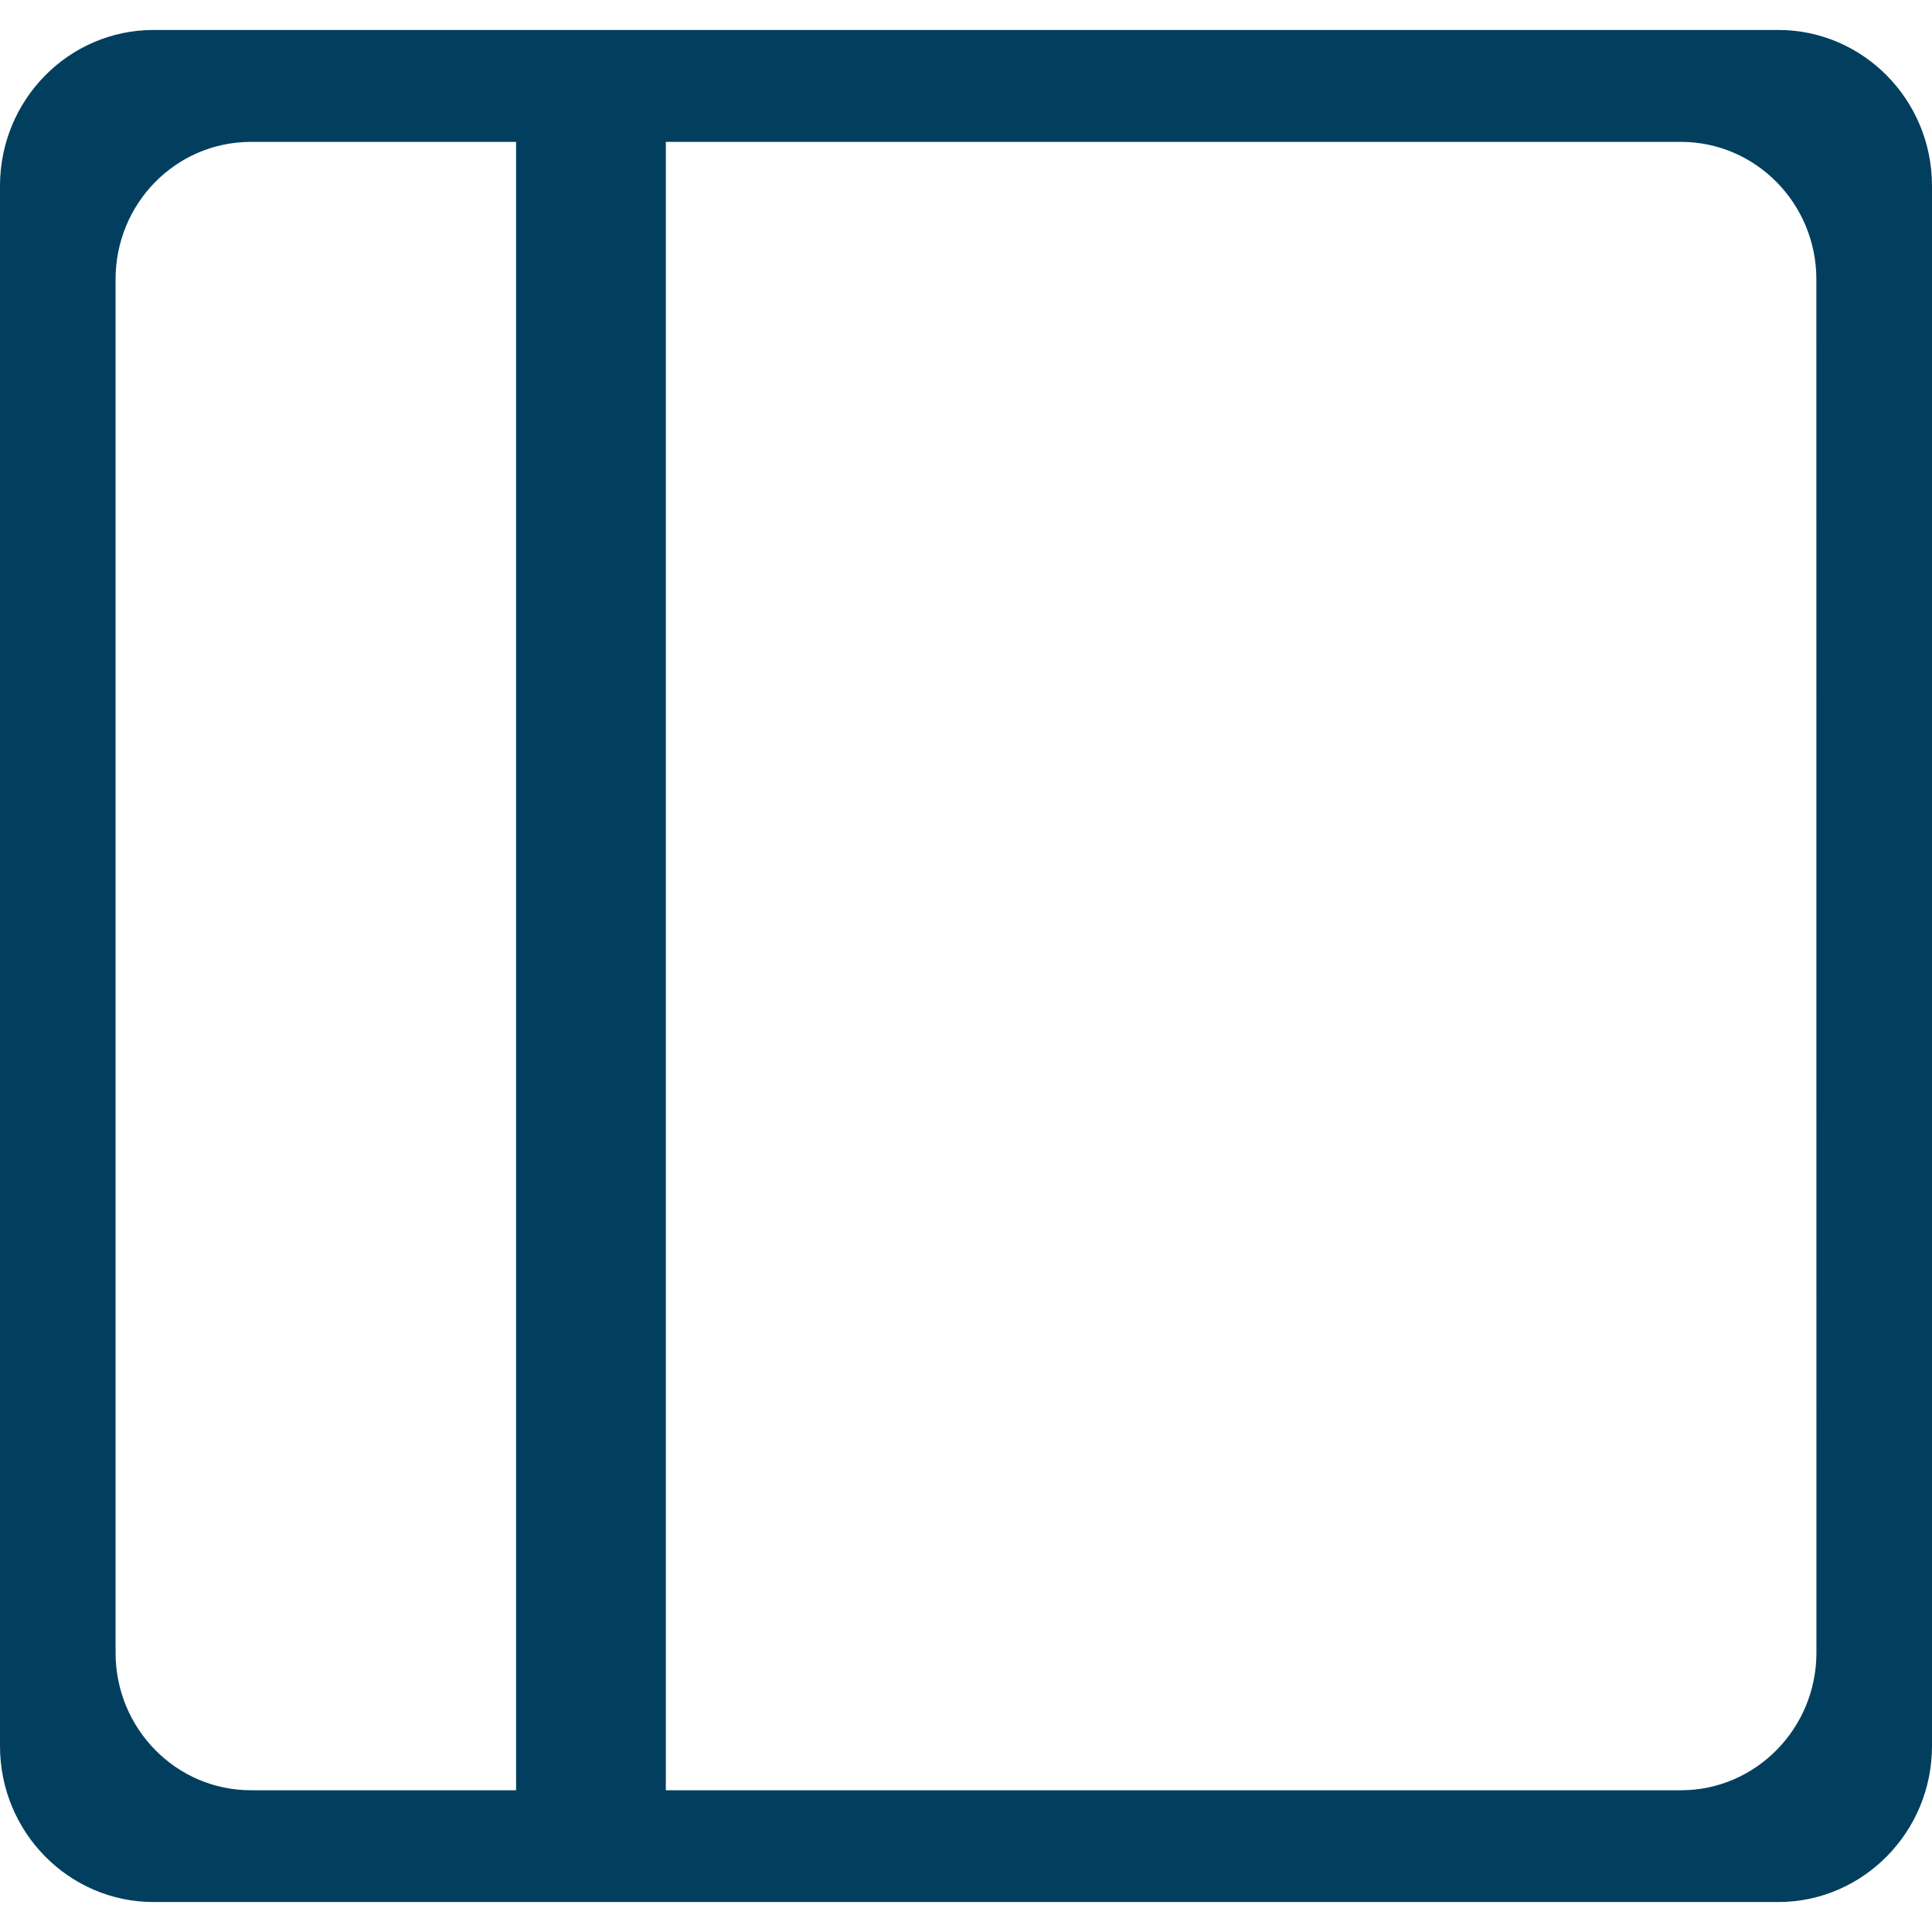
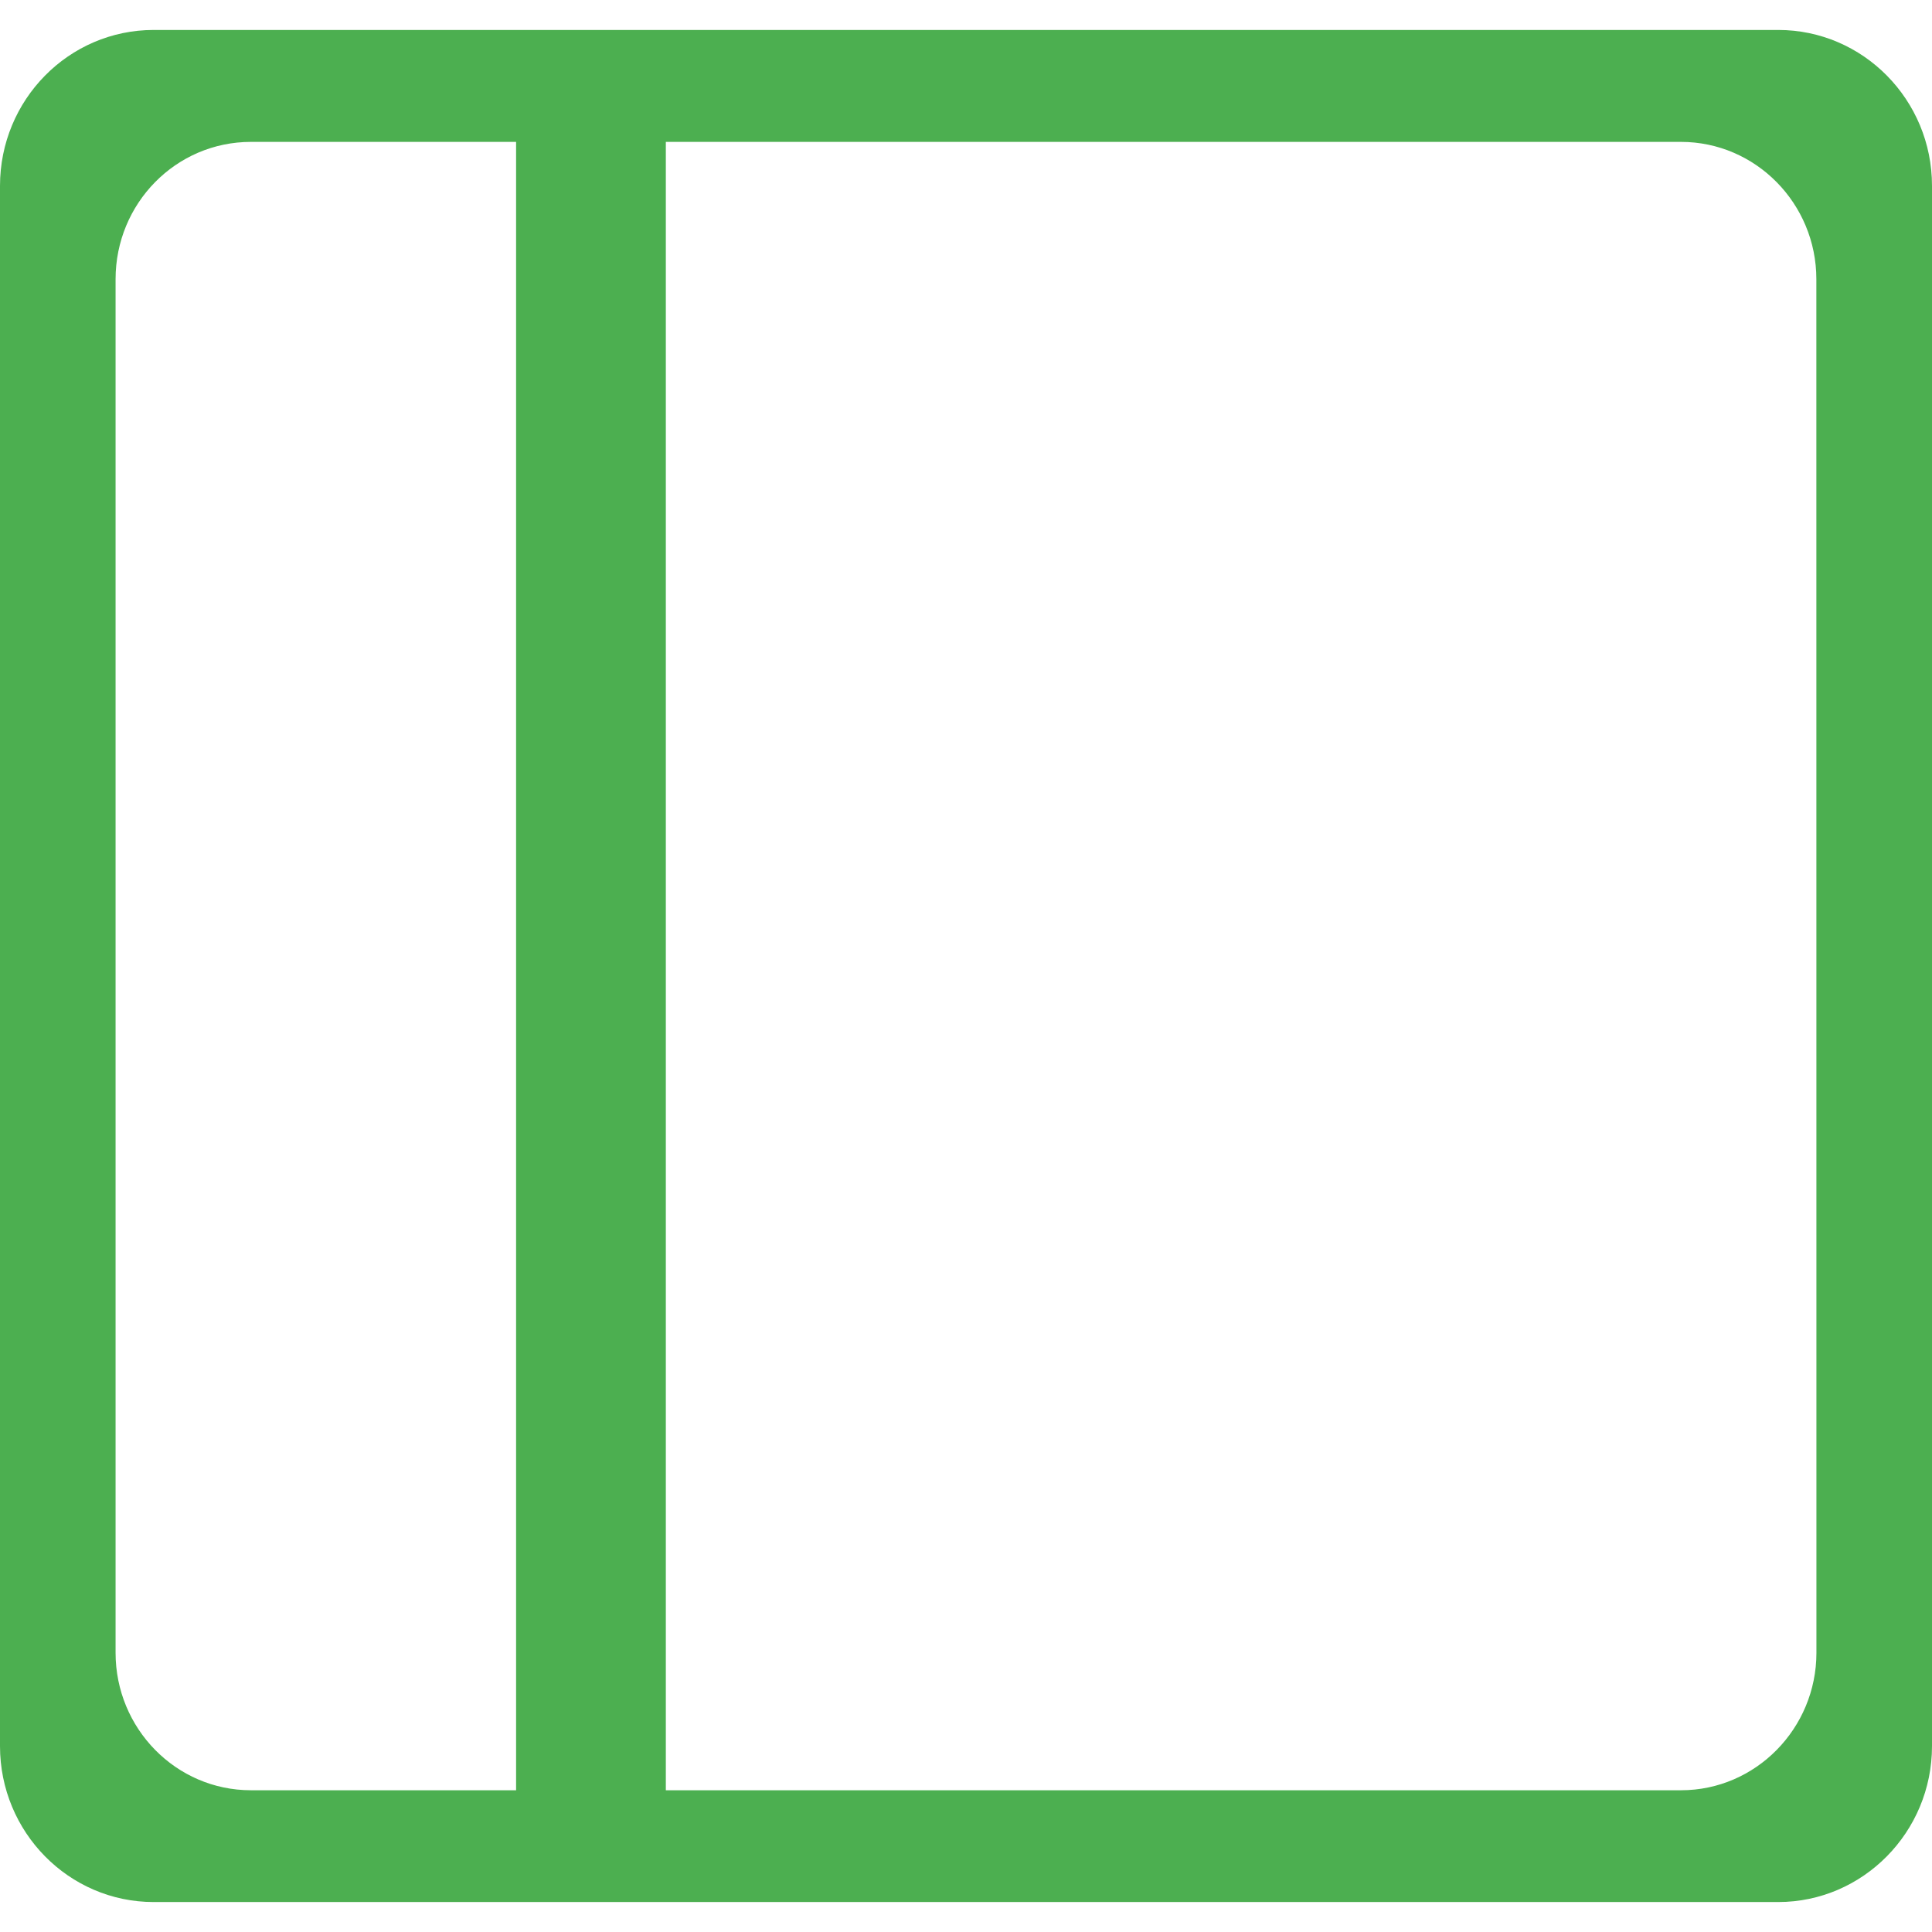
<svg xmlns="http://www.w3.org/2000/svg" version="1.1" id="Capa_1" x="0px" y="0px" viewBox="0 0 28.05 28.05" style="enable-background:new 0 0 28.05 28.05;" xml:space="preserve" width="512px" height="512px">
  <g>
-     <path d="M25.818,0.435H2.231C0.998,0.435,0,1.449,0,2.699v22.652c0,1.248,0.998,2.264,2.231,2.264h23.586   c1.23,0,2.233-1.016,2.233-2.264V2.699C28.051,1.449,27.048,0.435,25.818,0.435z M1.678,23.996V4.054   c0-1.102,0.877-1.994,1.965-1.994h3.85v23.932h-3.85C2.555,25.992,1.678,25.095,1.678,23.996z M26.372,23.996   c0,1.1-0.883,1.996-1.965,1.996H9.667V2.06h14.739c1.082,0,1.965,0.893,1.965,1.994L26.372,23.996L26.372,23.996z" fill="#023f5f" stroke-width="170px" />
+     <path d="M25.818,0.435H2.231C0.998,0.435,0,1.449,0,2.699v22.652c0,1.248,0.998,2.264,2.231,2.264h23.586   c1.23,0,2.233-1.016,2.233-2.264V2.699C28.051,1.449,27.048,0.435,25.818,0.435z M1.678,23.996V4.054   c0-1.102,0.877-1.994,1.965-1.994h3.85v23.932h-3.85C2.555,25.992,1.678,25.095,1.678,23.996z M26.372,23.996   c0,1.1-0.883,1.996-1.965,1.996H9.667V2.06h14.739c1.082,0,1.965,0.893,1.965,1.994L26.372,23.996L26.372,23.996z" fill="#4caf50" stroke-width="170px" />
  </g>
</svg>
